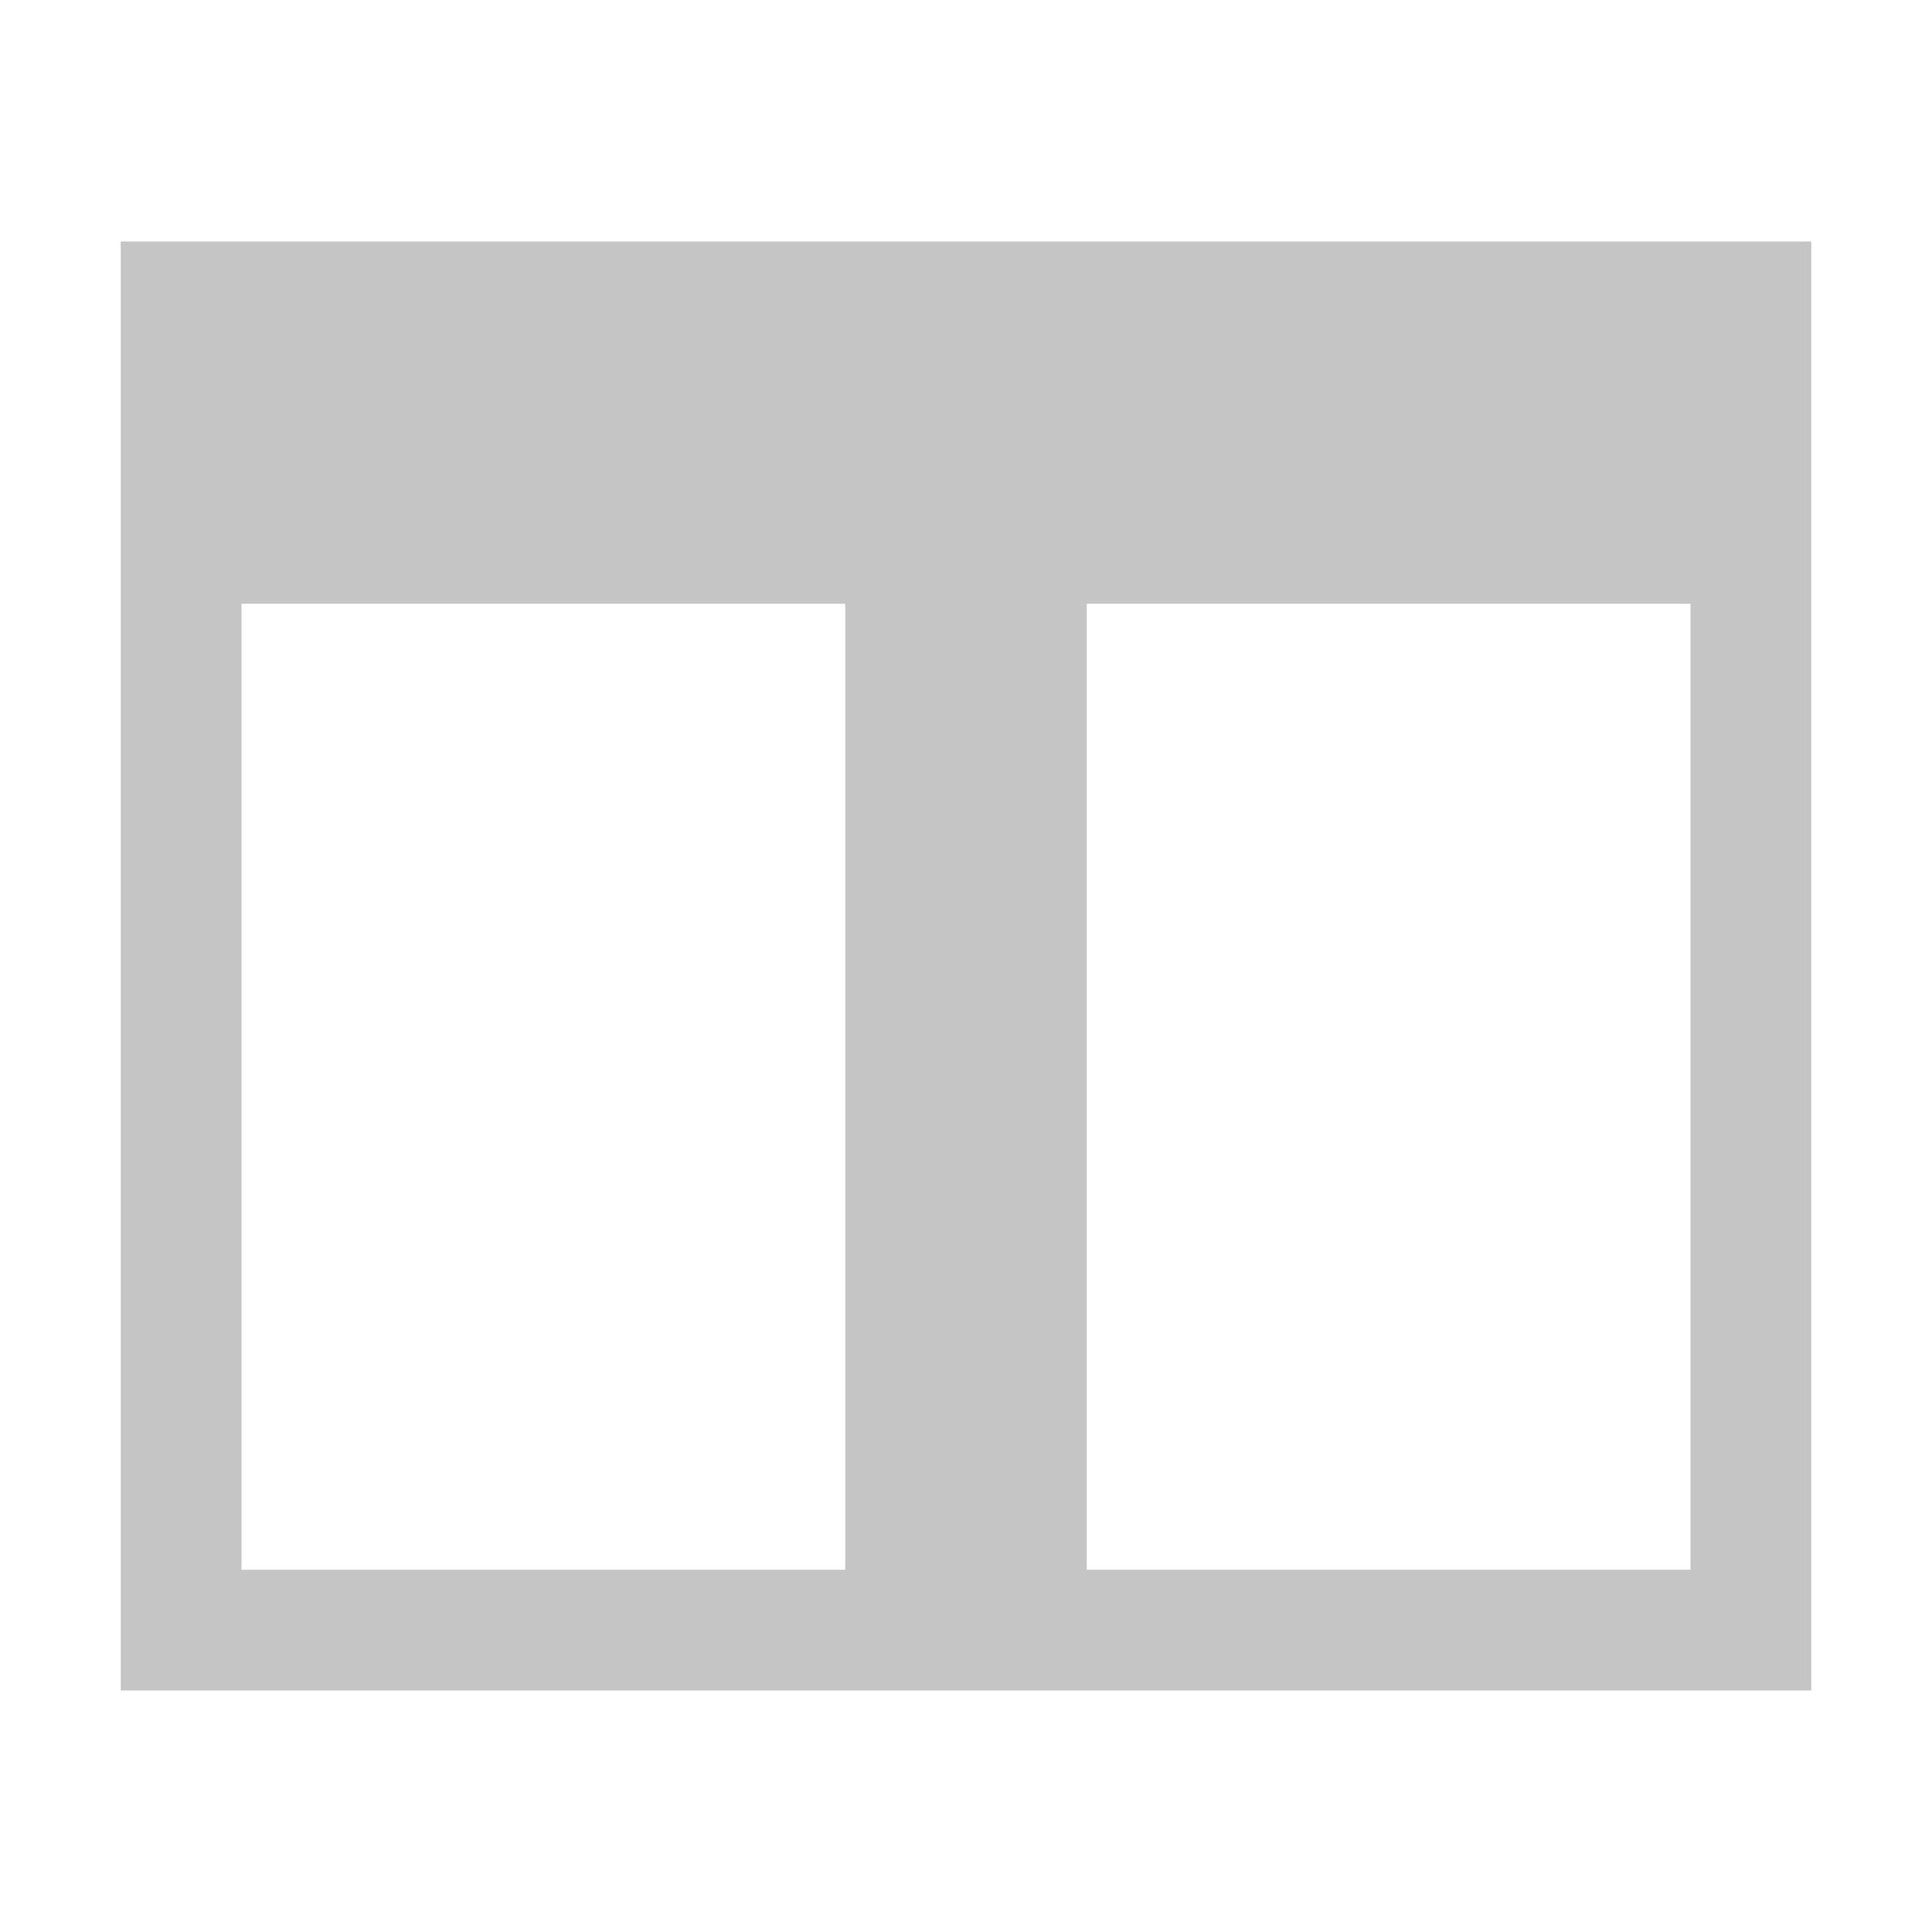
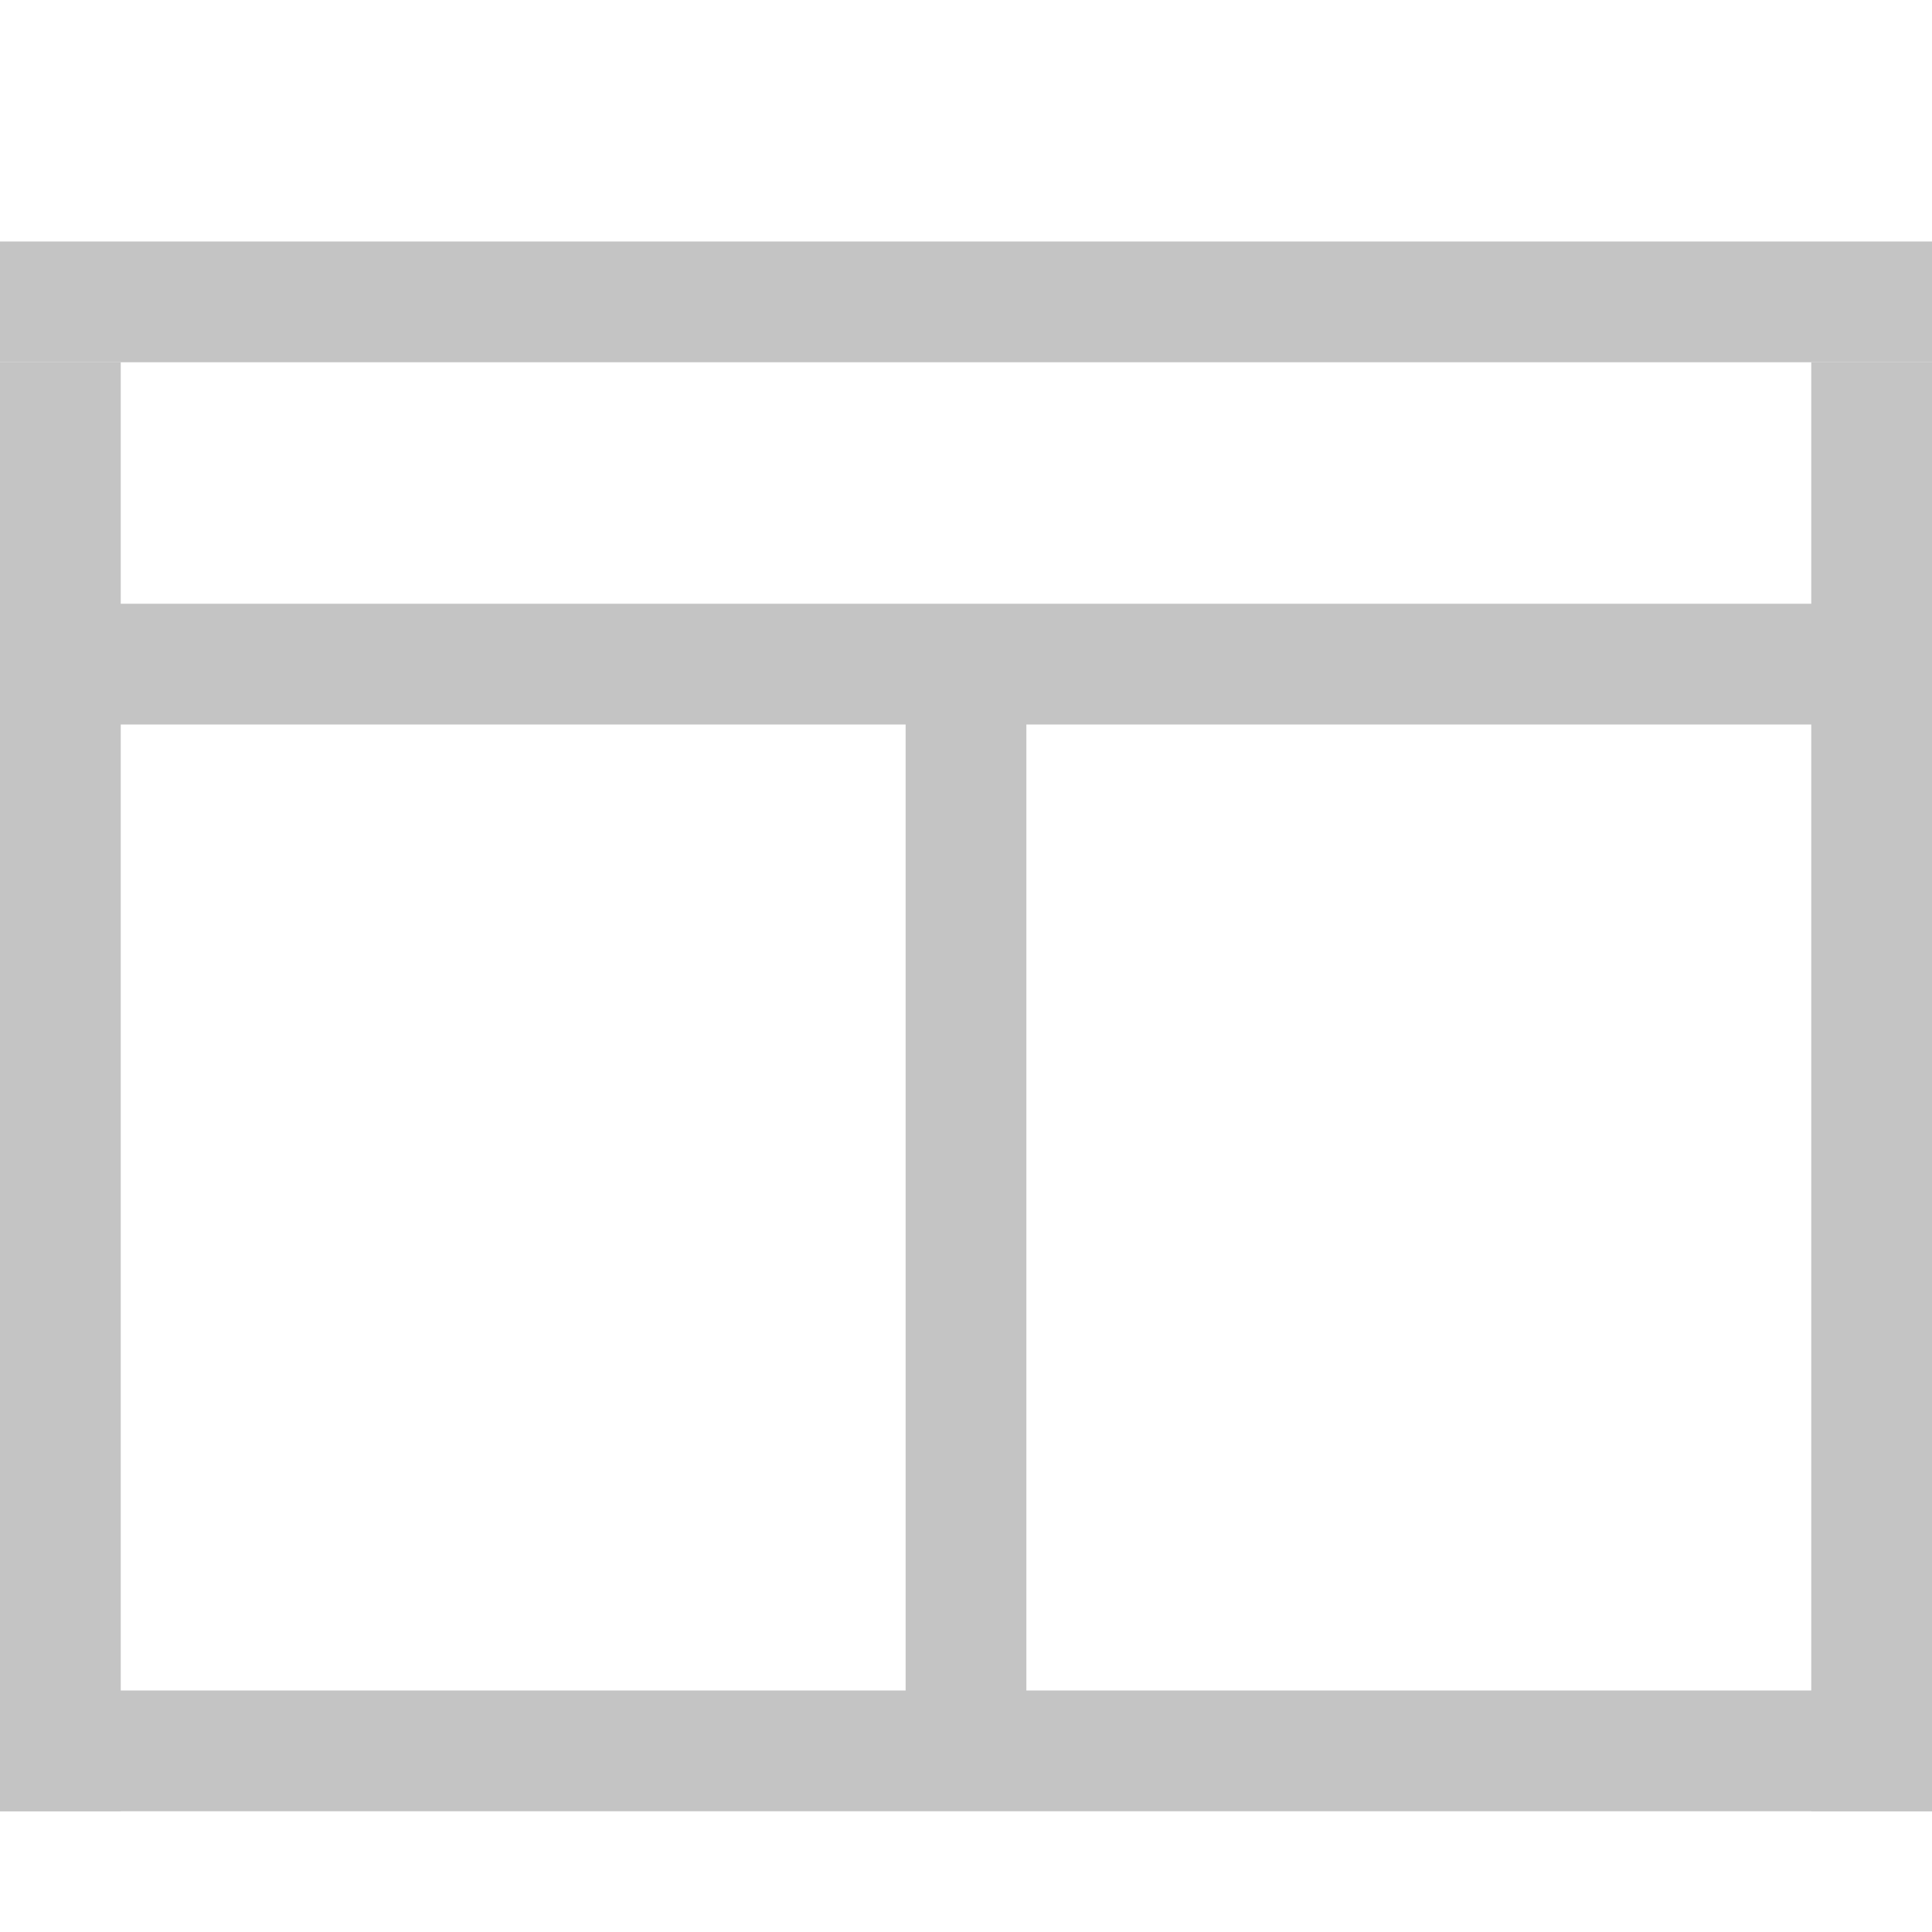
- <svg xmlns="http://www.w3.org/2000/svg" viewBox="0 0 16 16">
-   <defs>
-     <style>.icon-canvas-transparent,.icon-vs-out{fill:#252526;}.icon-canvas-transparent{opacity:0;}.icon-vs-bg{fill:#c5c5c5;}</style>
-   </defs>
-   <g id="canvas">
-     <path class="icon-canvas-transparent" d="M16,0V16H0V0Z" />
-   </g>
-   <g id="outline" style="display: none;">
-     <path class="icon-vs-out" d="M16,1V15H0V1Z" style="display: none;" />
-   </g>
-   <g id="iconBg">
-     <path class="icon-vs-bg" d="M1,2V14H15V2ZM7,13H2V5H7Zm7,0H9V5h5Z" />
-   </g>
+ <svg xmlns="http://www.w3.org/2000/svg" width="16" height="16" viewBox="0 0 16 16" fill="none">
+   <rect y="2" width="16" height="1" fill="#C4C4C4" />
+   <rect y="5" width="16" height="1" fill="#C4C4C4" />
+   <rect y="14" width="16" height="1" fill="#C4C4C4" />
+   <rect x="7.5" y="14.5" width="9" height="1" transform="rotate(-90 7.5 14.5)" fill="#C4C4C4" />
+   <rect y="3" width="1" height="12" fill="#C4C4C4" />
+   <rect x="15" y="3" width="1" height="12" fill="#C4C4C4" />
</svg>
